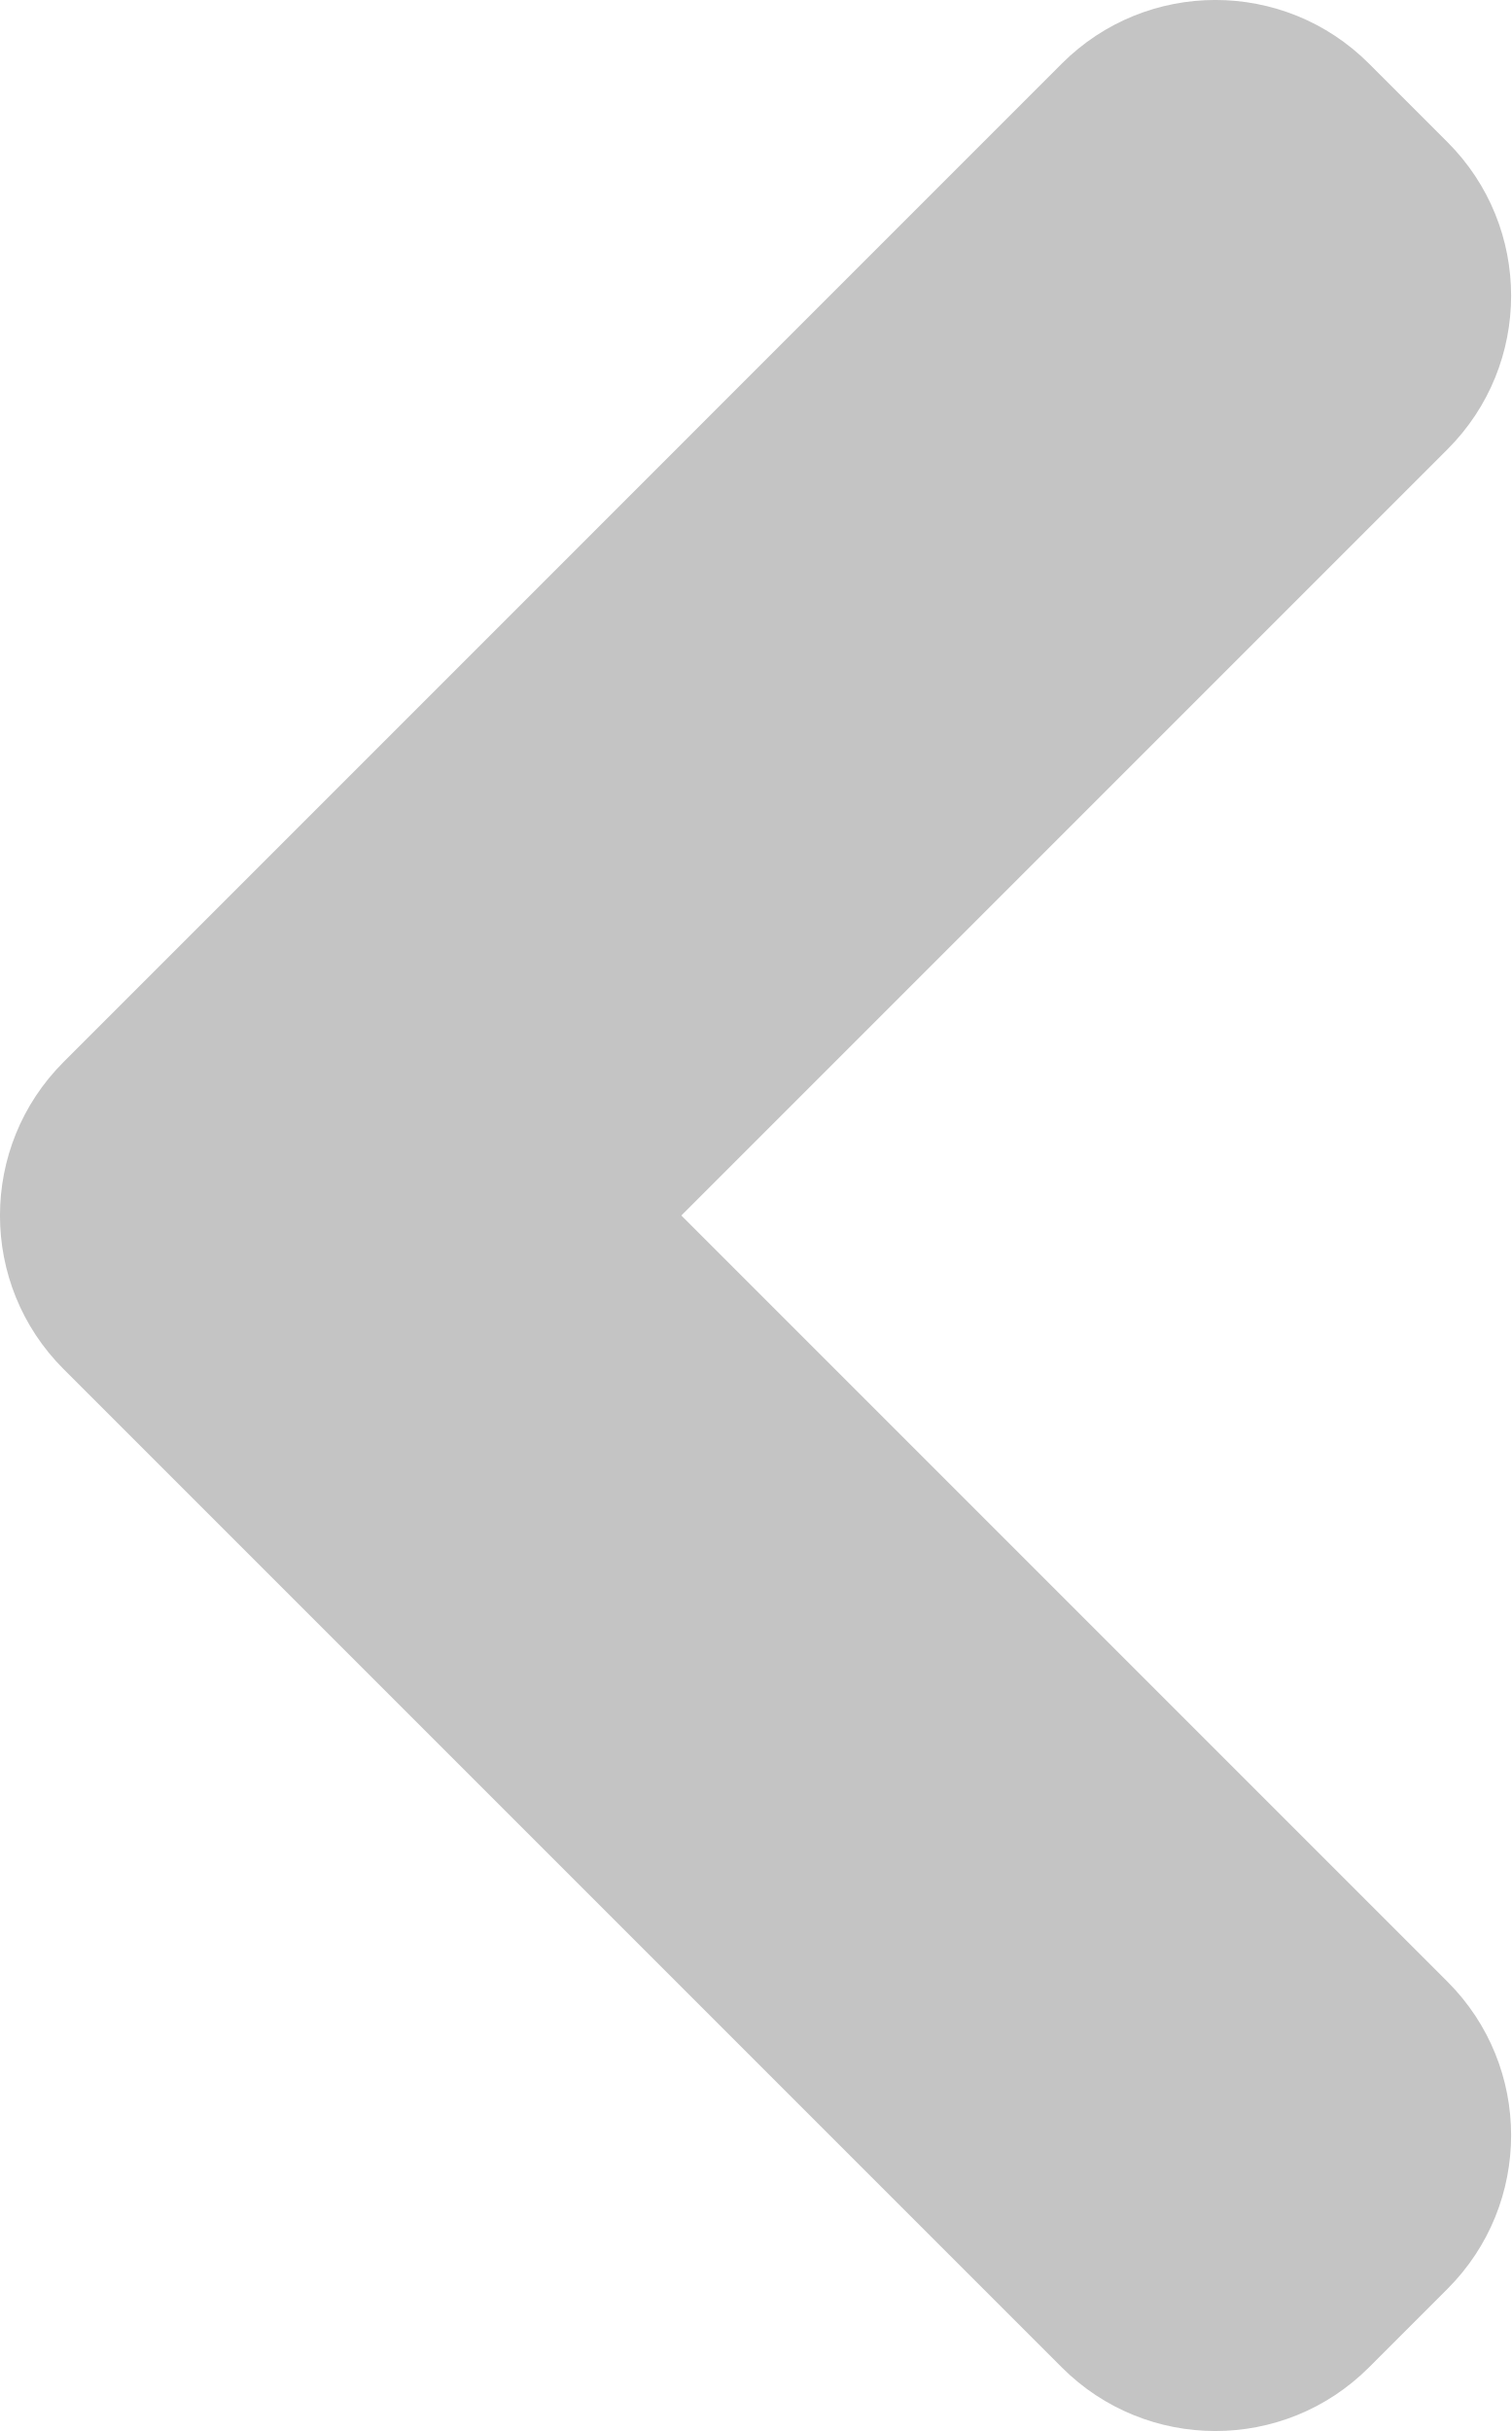
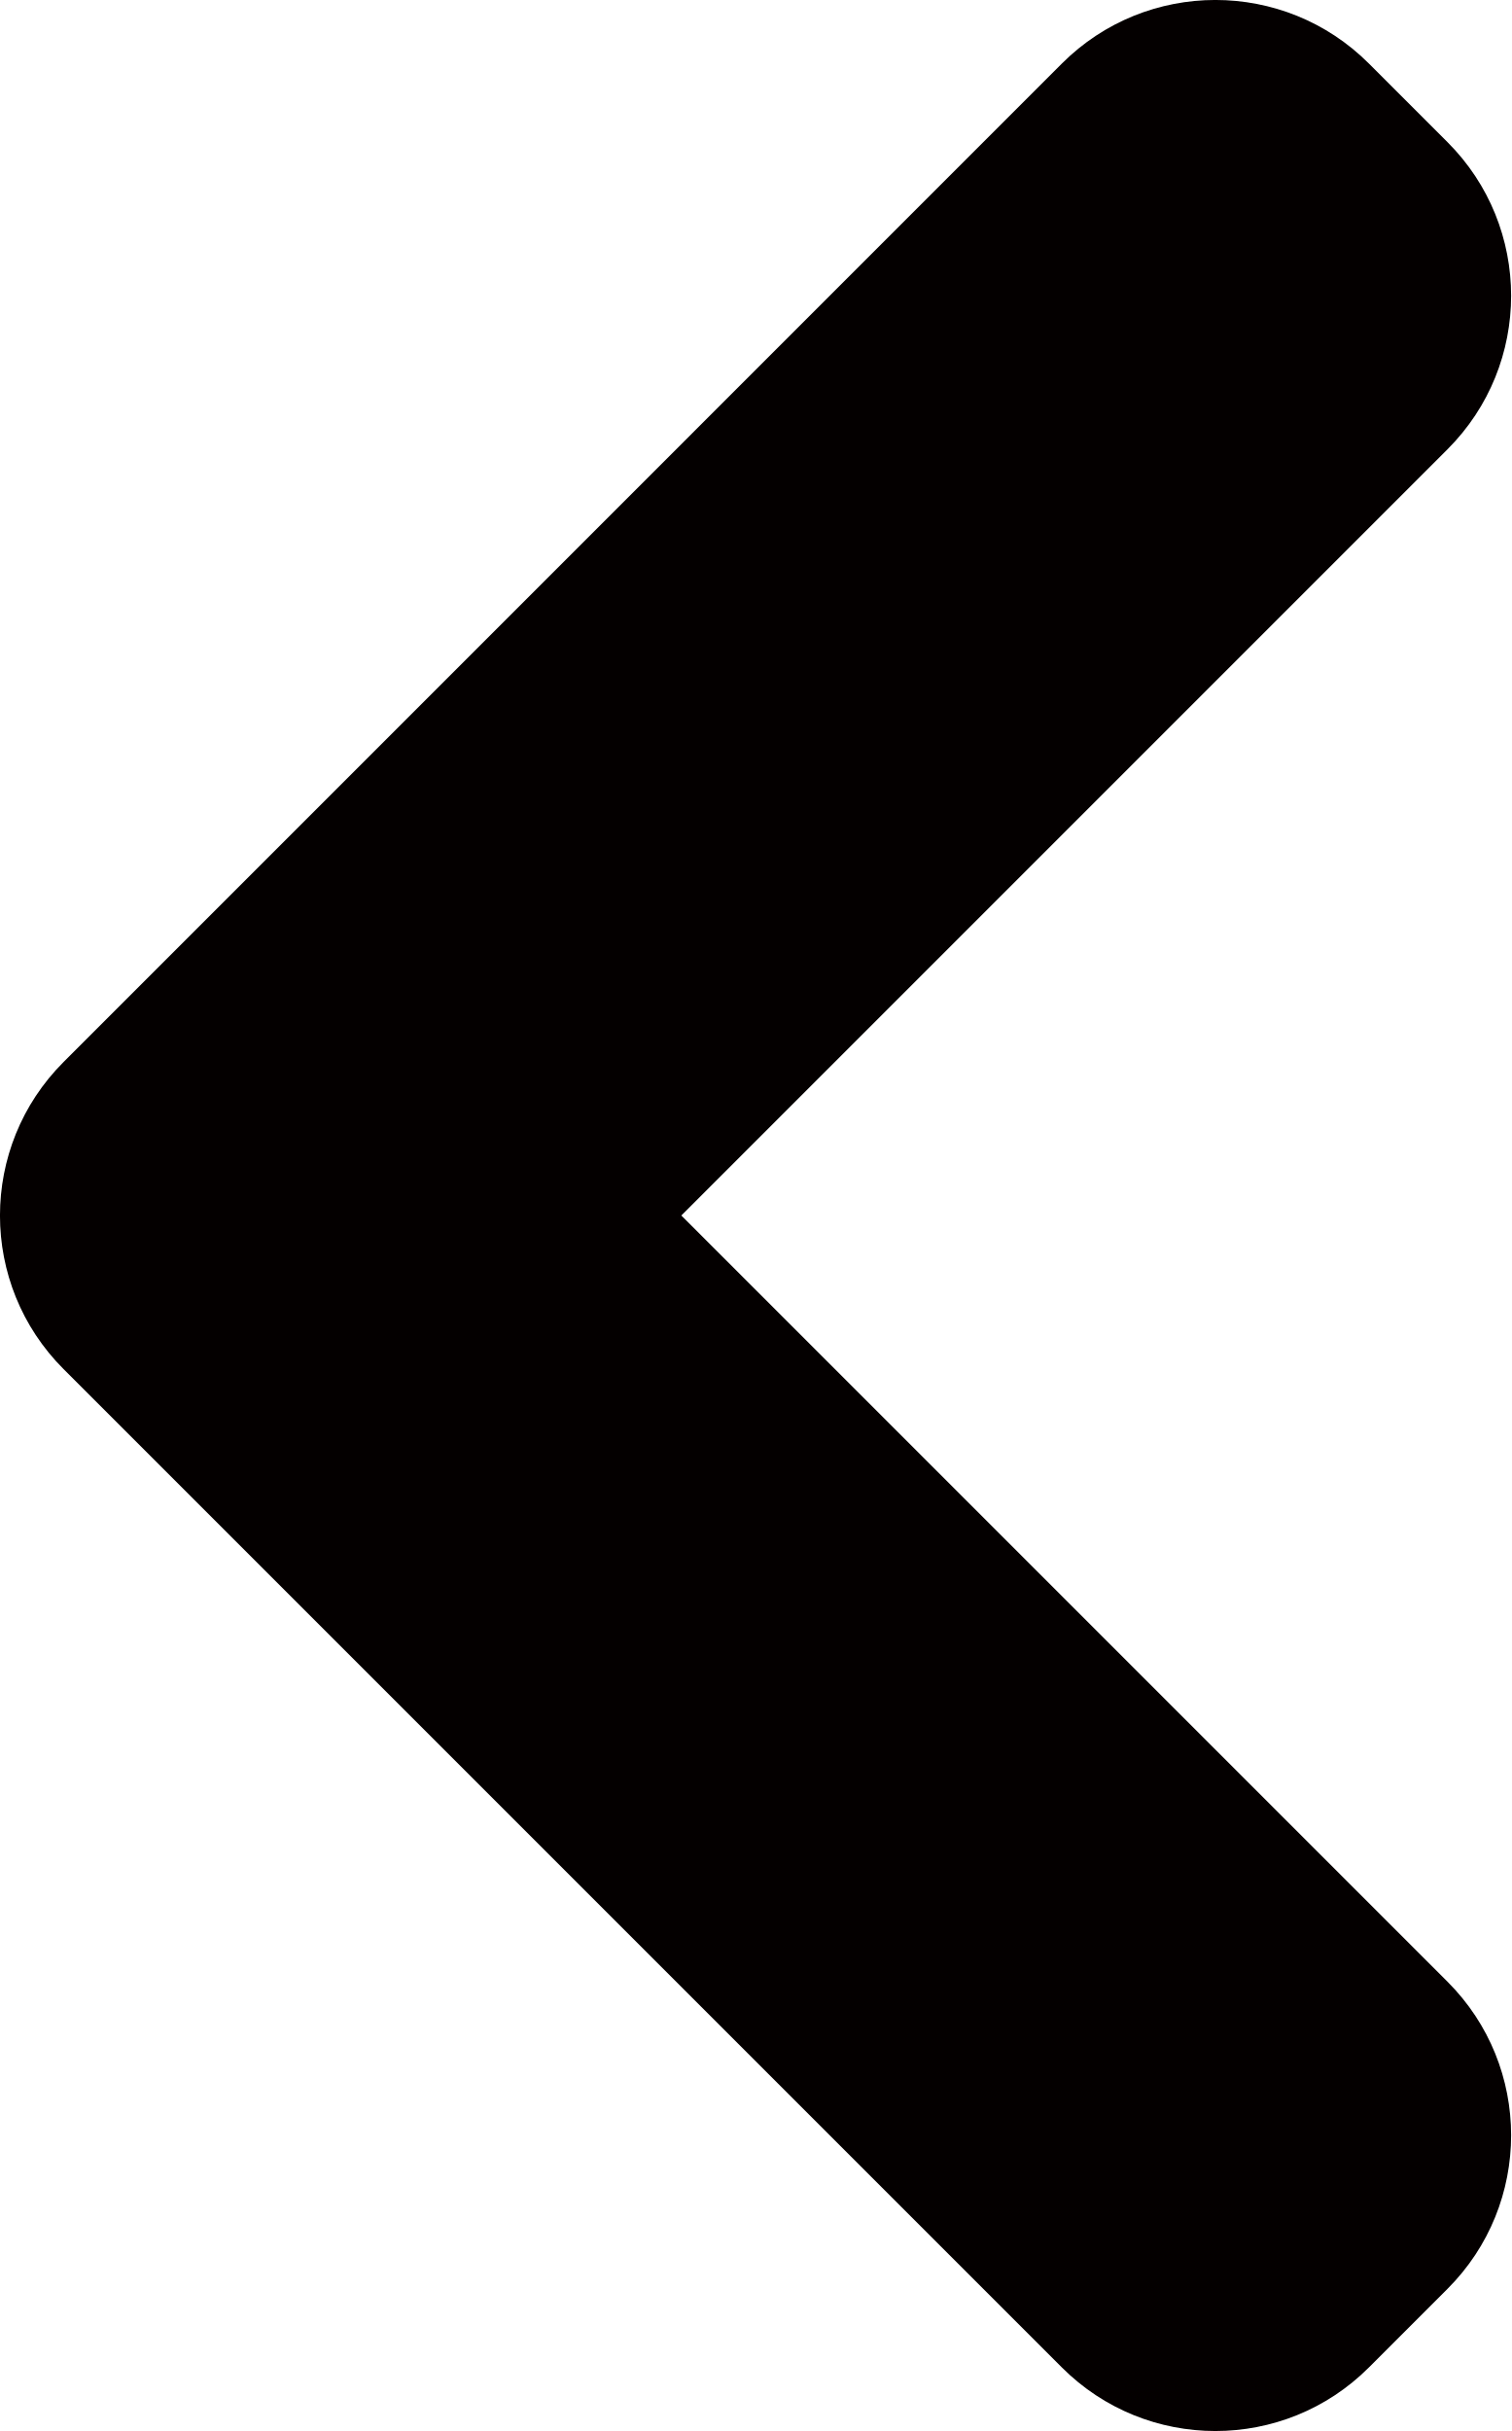
<svg xmlns="http://www.w3.org/2000/svg" id="_?덉씠??1" viewBox="0 0 145.29 233.71">
  <defs>
-     <style>.cls-1{fill:#c4c4c4;}</style>
+     <style>.cls-1{fill:#040000;}</style>
  </defs>
  <path class="cls-1" d="m65.51,116.85l73.66-73.66c8.15-8.15,8.15-21.37,0-29.52l-7.56-7.56c-8.15-8.15-21.37-8.15-29.52,0L28.43,79.78l-22.32,22.32c-8.15,8.15-8.15,21.37,0,29.52l22.32,22.32,73.66,73.66c8.15,8.15,21.37,8.15,29.52,0l7.56-7.56c8.15-8.15,8.15-21.37,0-29.52l-73.66-73.66Z" />
</svg>
